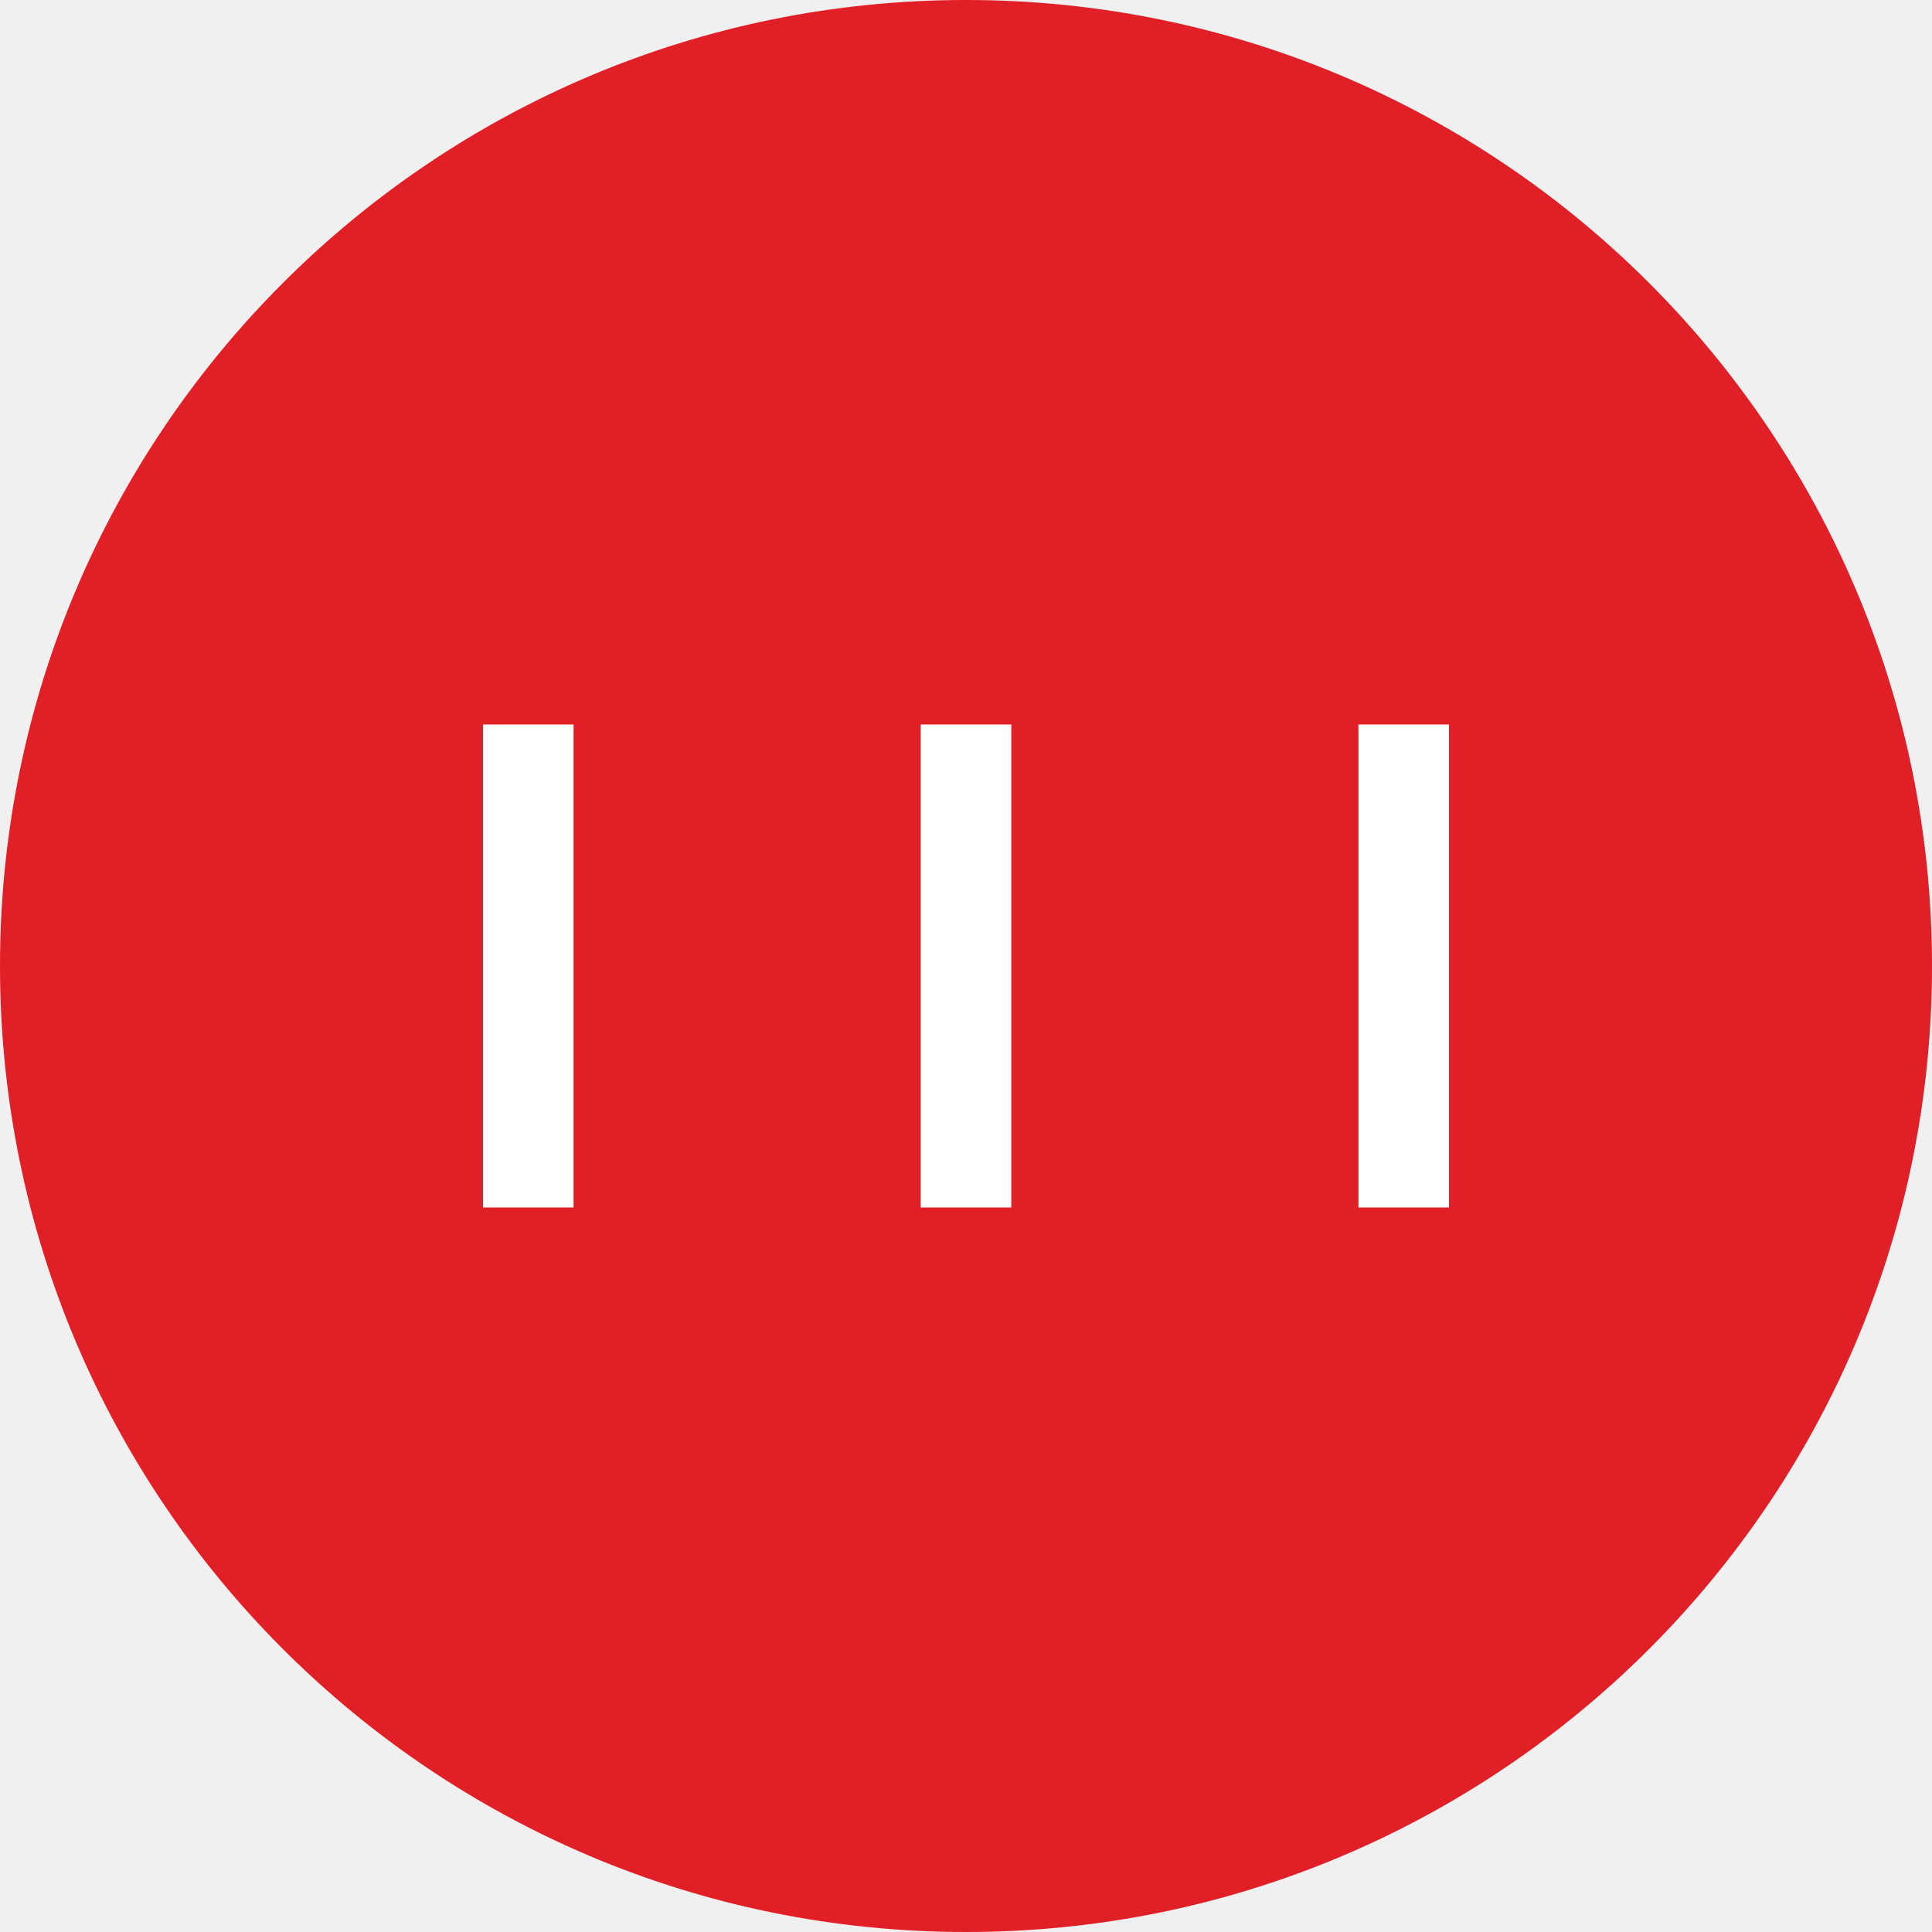
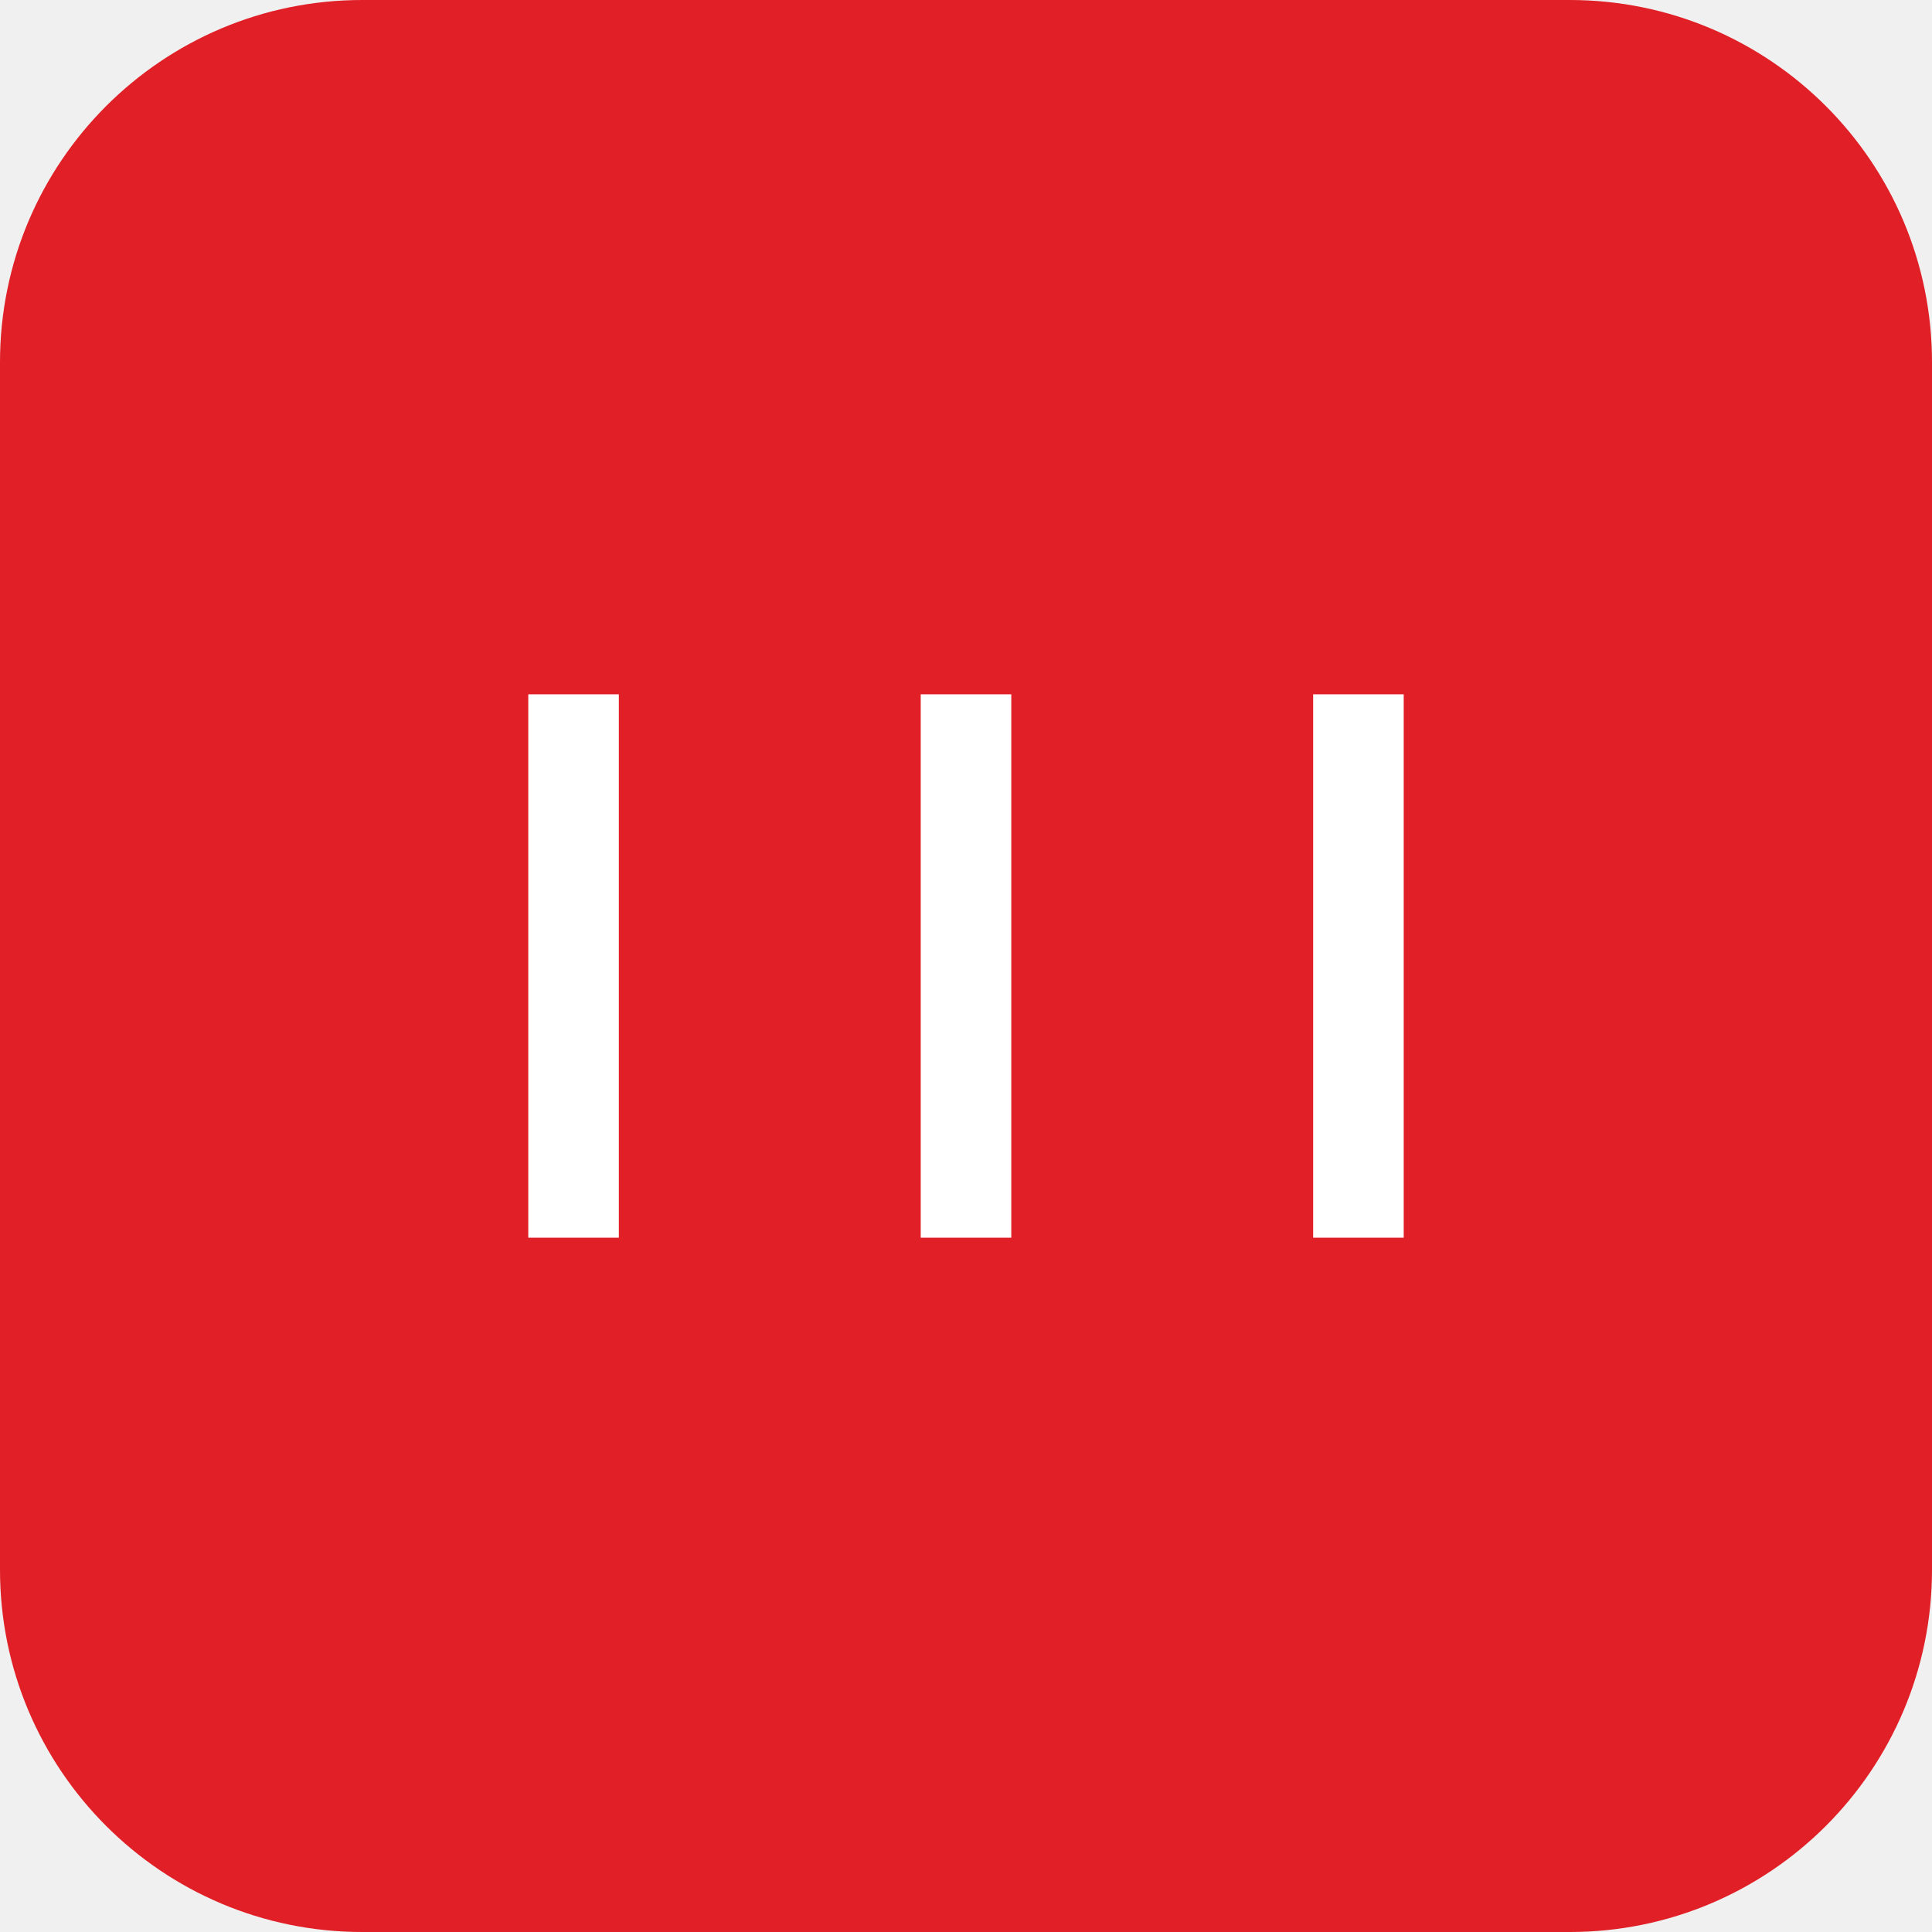
<svg xmlns="http://www.w3.org/2000/svg" viewBox="0 0 128 128" width="128" height="128">
-   <circle cx="64" cy="64" r="64" fill="#e11f26" />
-   <path d="M32 48h6v32h-6V48zm29 0h6v32h-6V48zm29 0h6v32h-6V48z" fill="white" />
+   <rect width="128" height="128" rx="24" fill="#e11f26" />
+   <path d="M35 46h6v36h-6V46zm26 0h6v36h-6V46zm26 0h6v36h-6V46z" fill="white" />
</svg>
